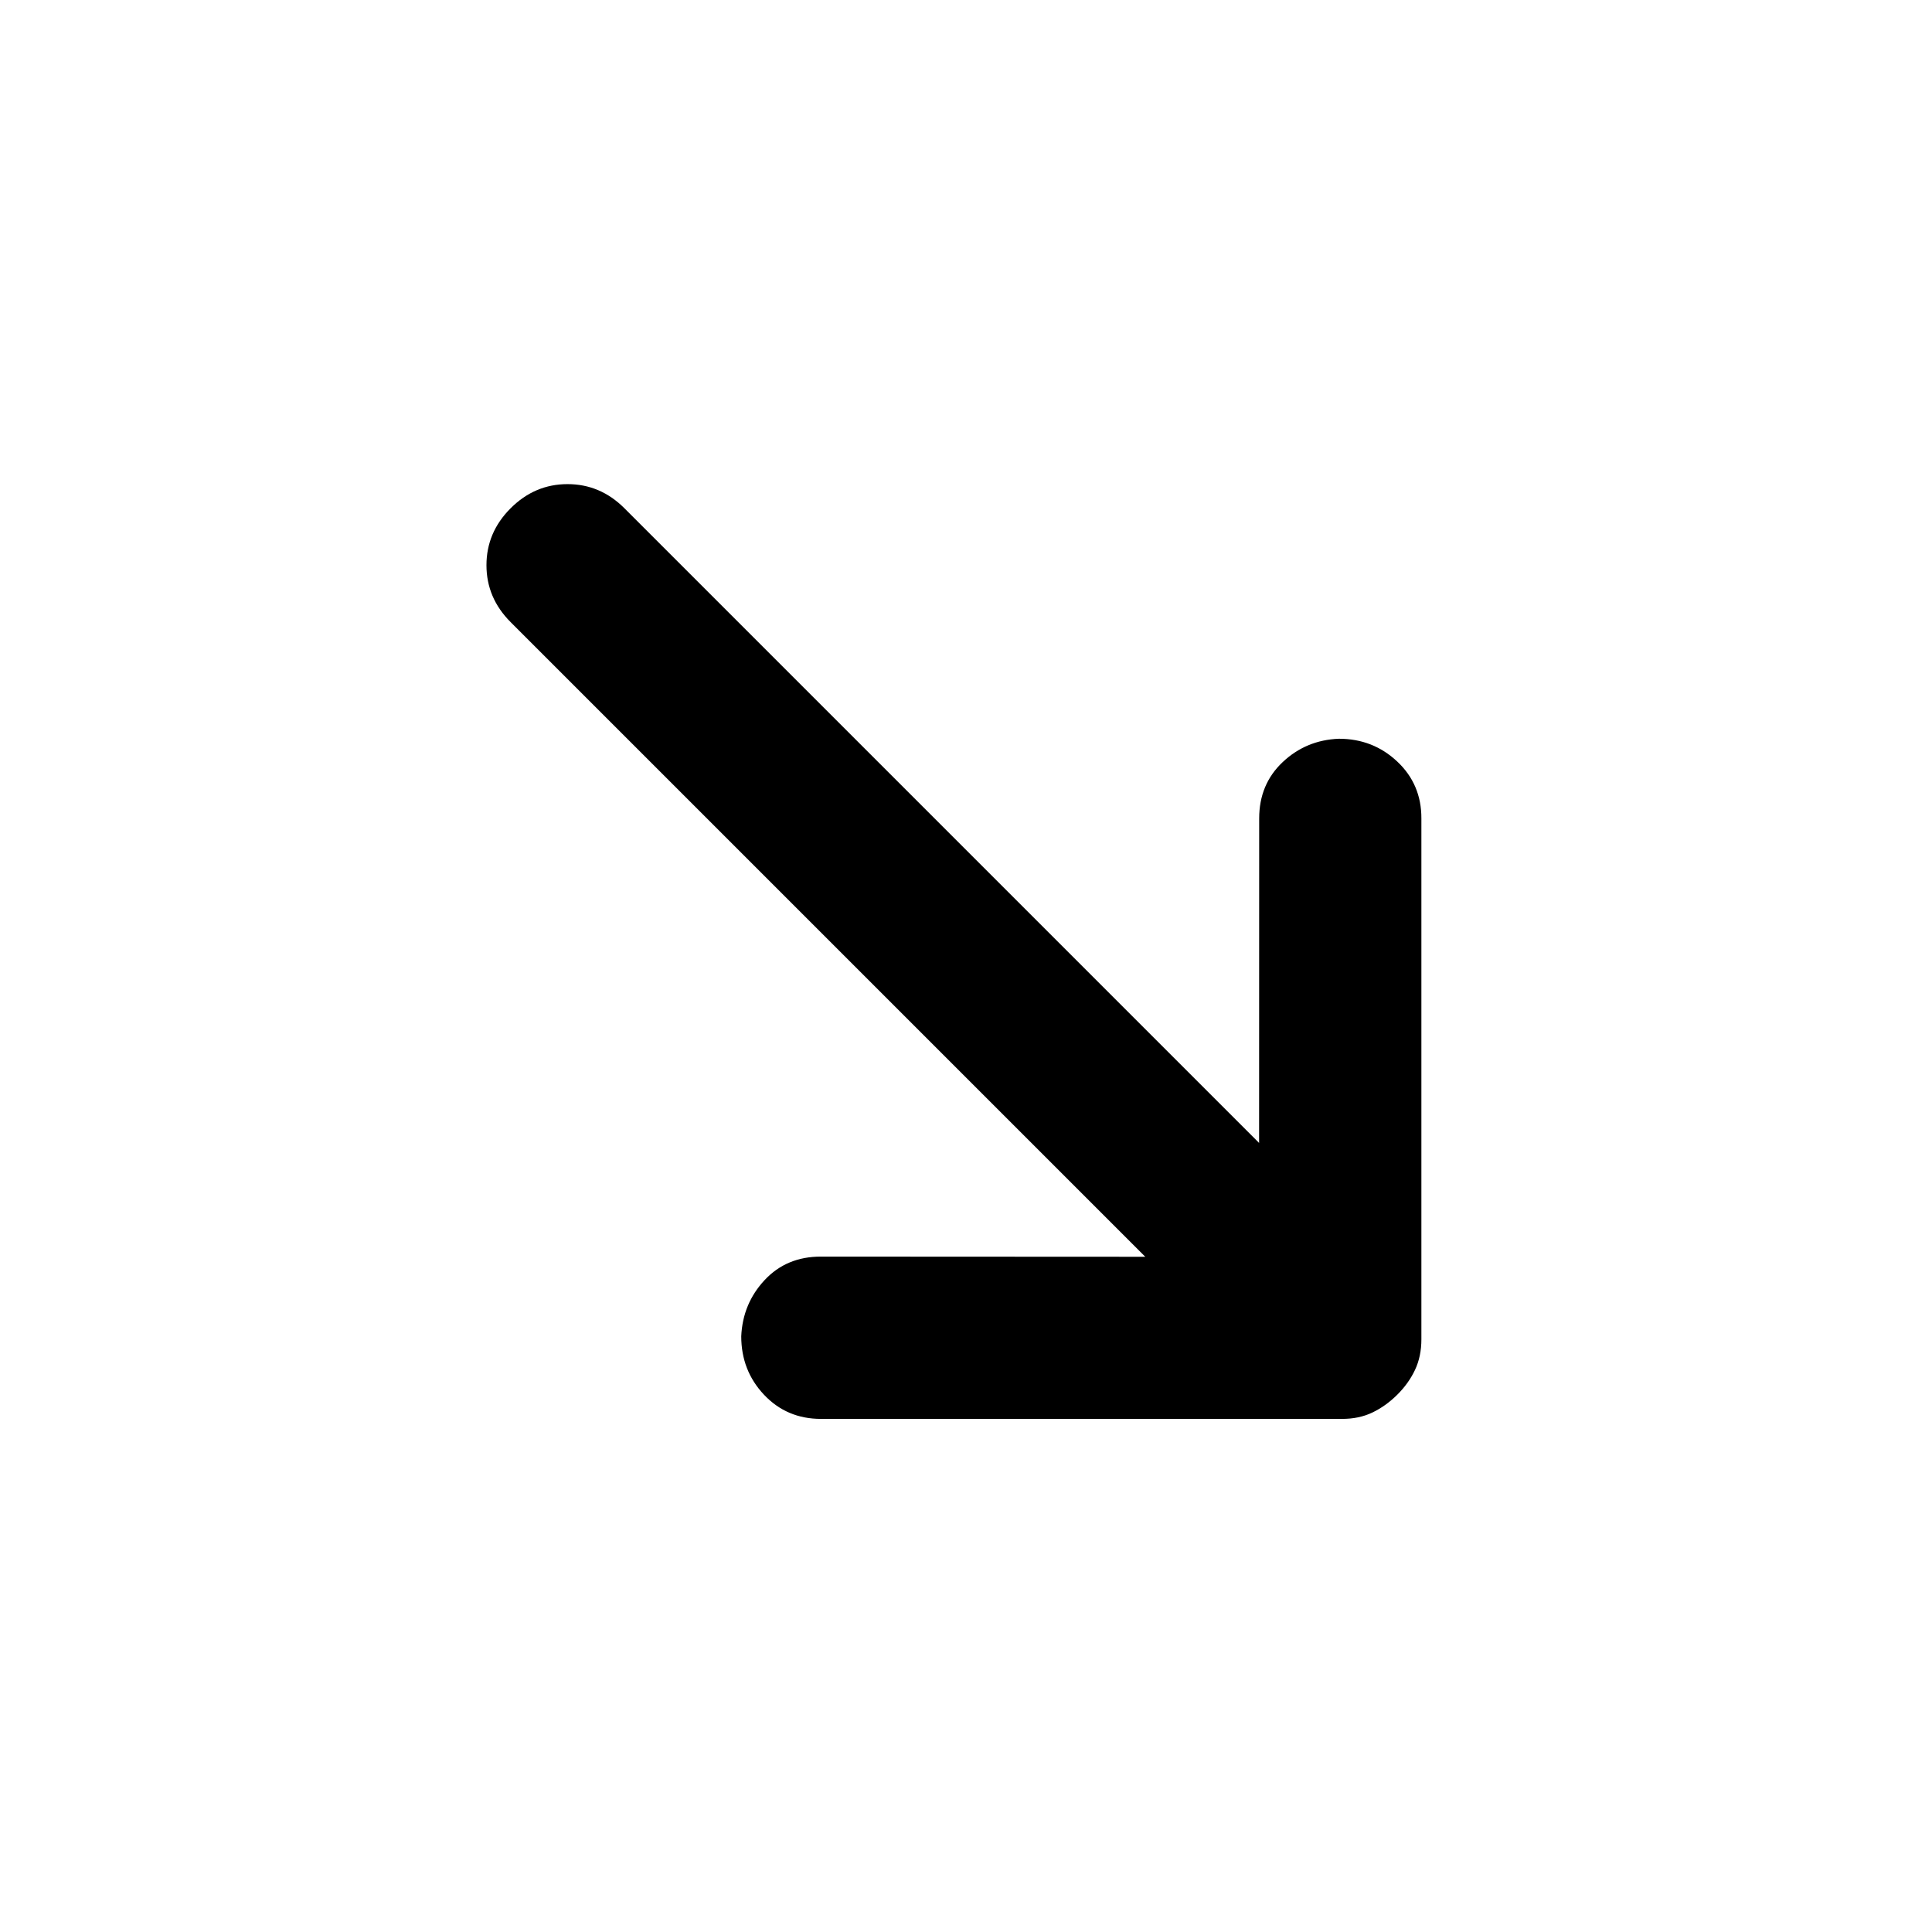
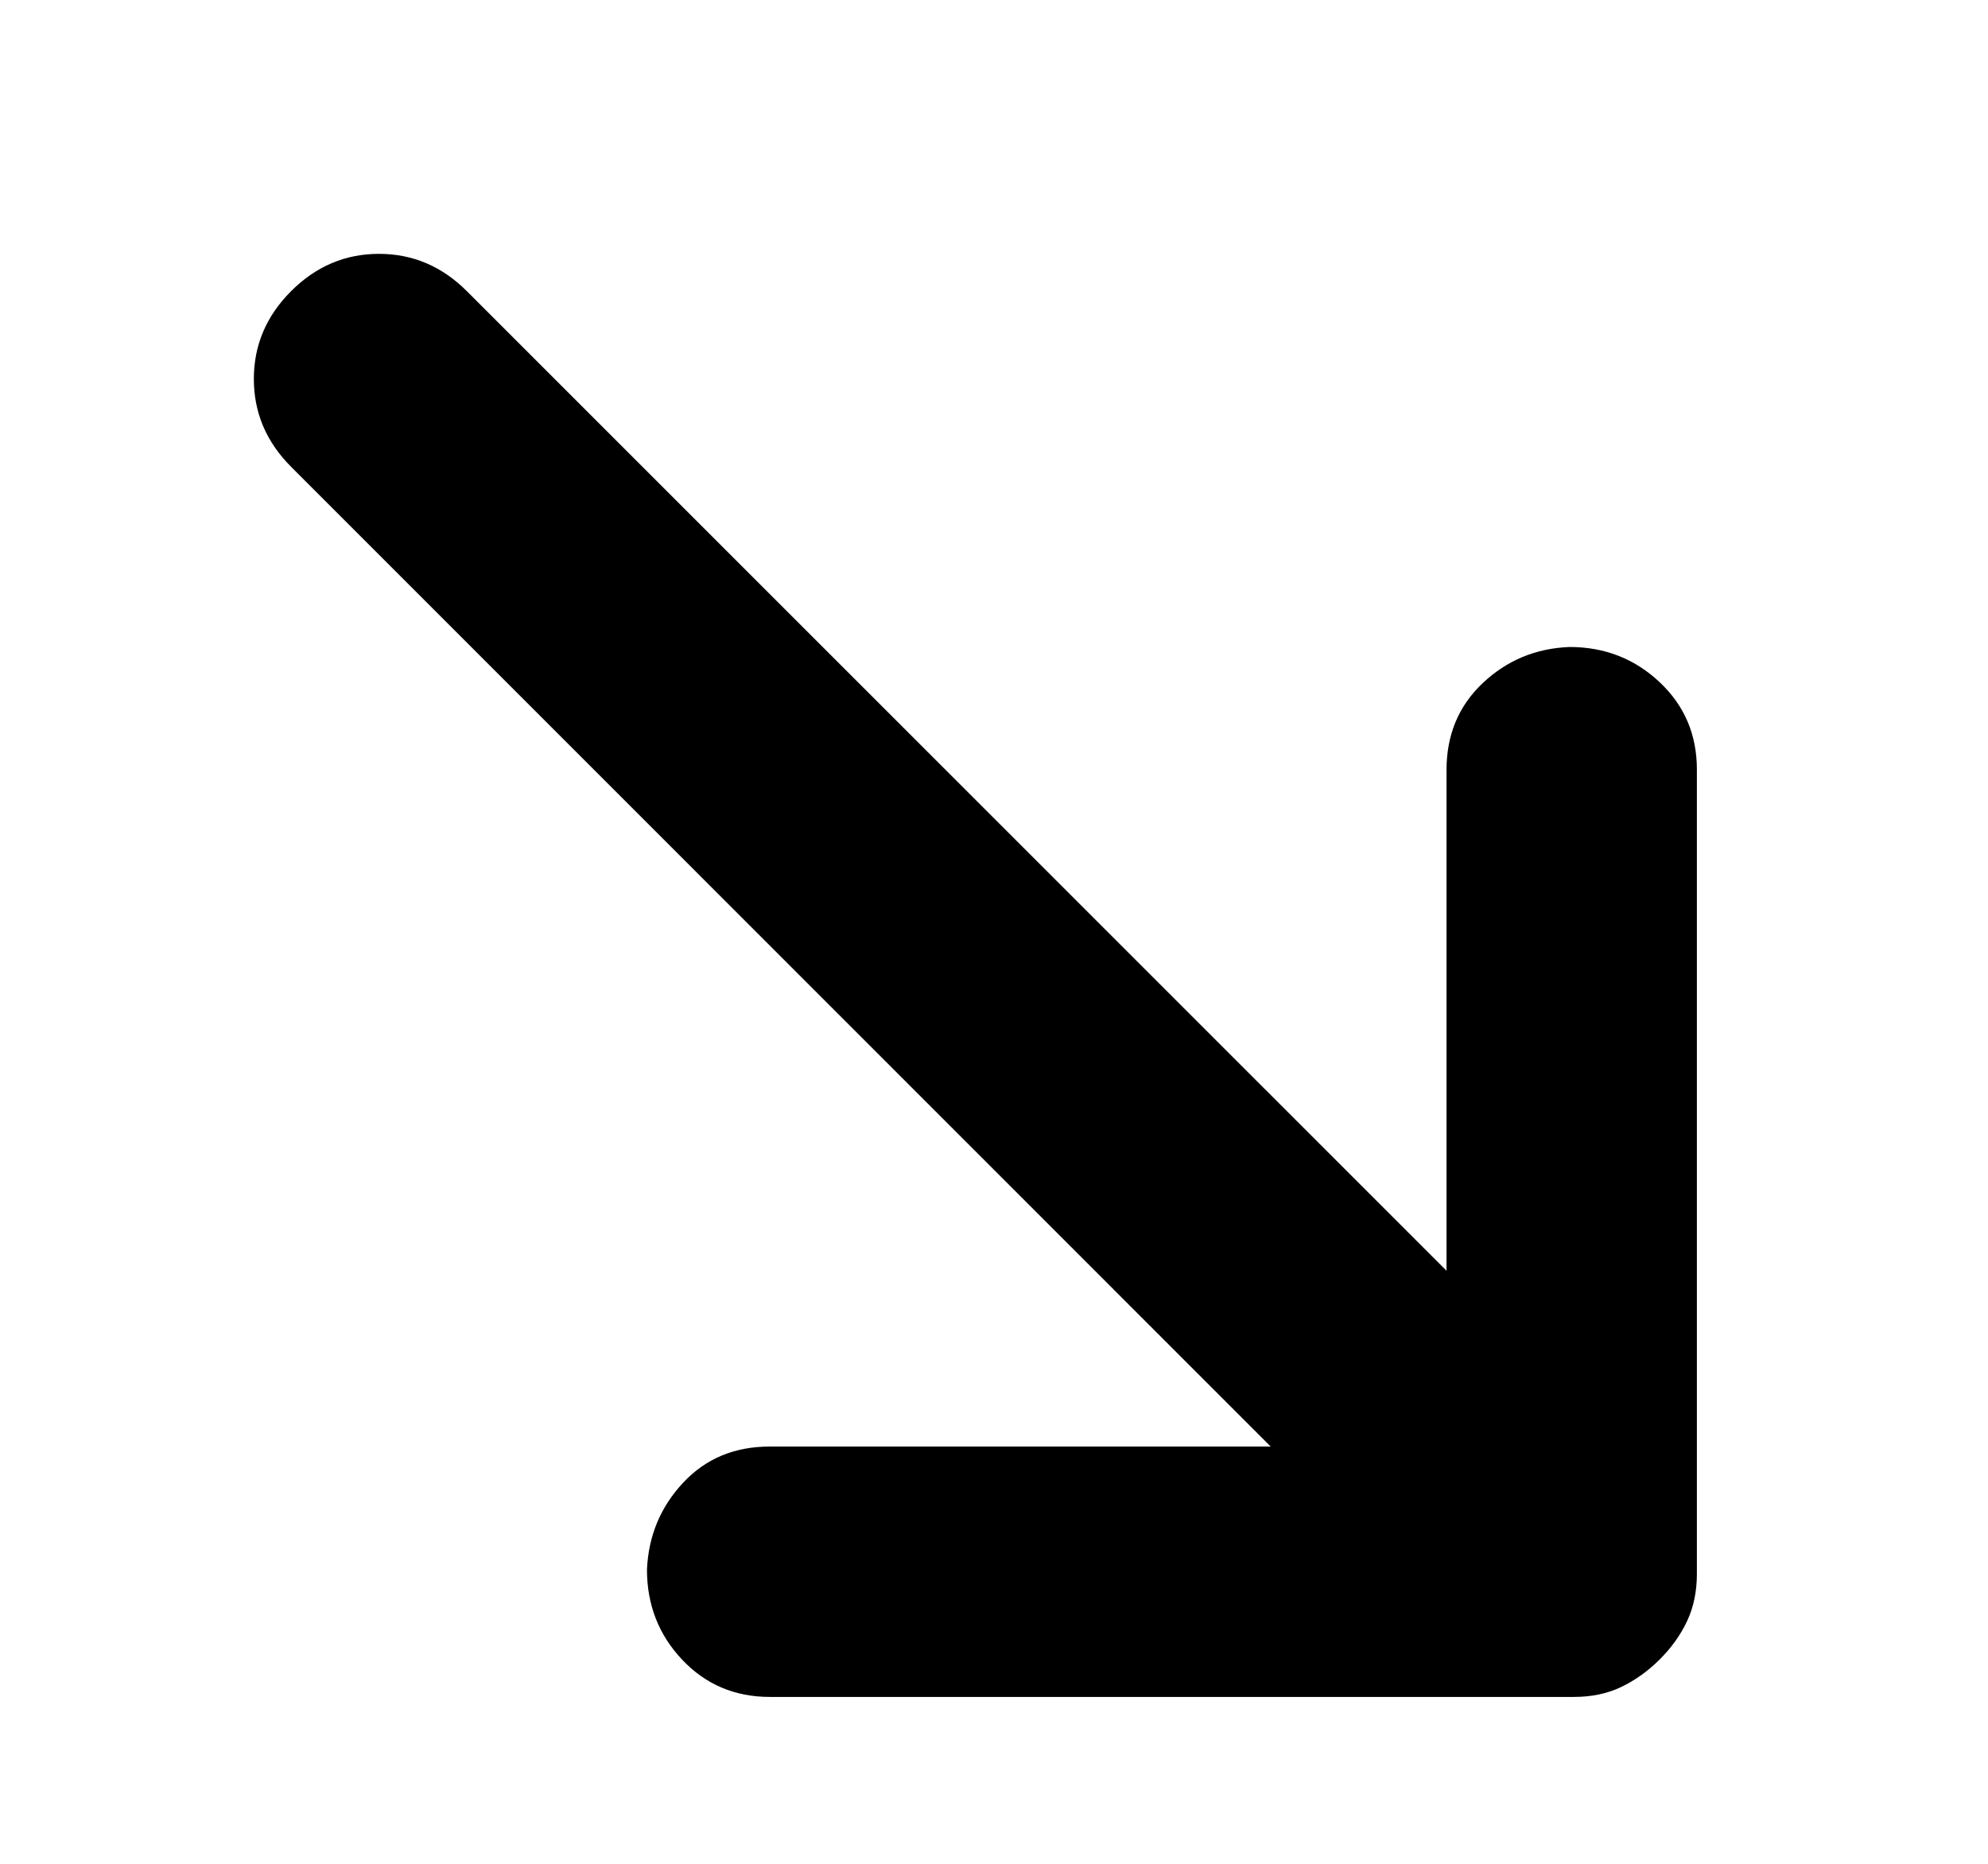
- <svg xmlns="http://www.w3.org/2000/svg" width="24" height="24" viewBox="0 0 24 24">
-   <path fill="#000" d="M 14.227 15.612 L 6.343 7.728 q -0.3 -0.3 -0.3 -0.707 T 6.343 6.314 t 0.707 -0.3 T 7.757 6.314 l 7.884 7.884 L 15.642 10.167 q 0 -0.424 0.291 -0.699 t 0.699 -0.291 q 0.424 0 0.725 0.283 t 0.3 0.706 L 17.657 16.637 q 0 0.212 -0.079 0.38 t -0.221 0.309 t -0.309 0.221 t -0.38 0.079 l -6.47 0 q -0.424 0 -0.707 -0.3 t -0.283 -0.726 q 0.018 -0.407 0.291 -0.699 t 0.699 -0.291 z" />
+ <svg xmlns="http://www.w3.org/2000/svg" width="16" height="15" viewBox="0 0 16 15">
+   <path fill="#000" d="M10.227 11.642 2.343 3.757Q2.043 3.457 2.043 3.05T2.343 2.343t.707-.3T3.757 2.343L11.642 10.227 11.642 6.197q-0-.424.291-.699t.699-.291q.424-0 .725.283t.3.706L13.657 12.667q-0 .212-.079.38-.079.168-.221.309t-.309.221T12.667 13.657l-6.47 0q-.424 0-.707-.3T5.207 12.632q.018-.407.291-.699t.699-.291Z" />
</svg>
